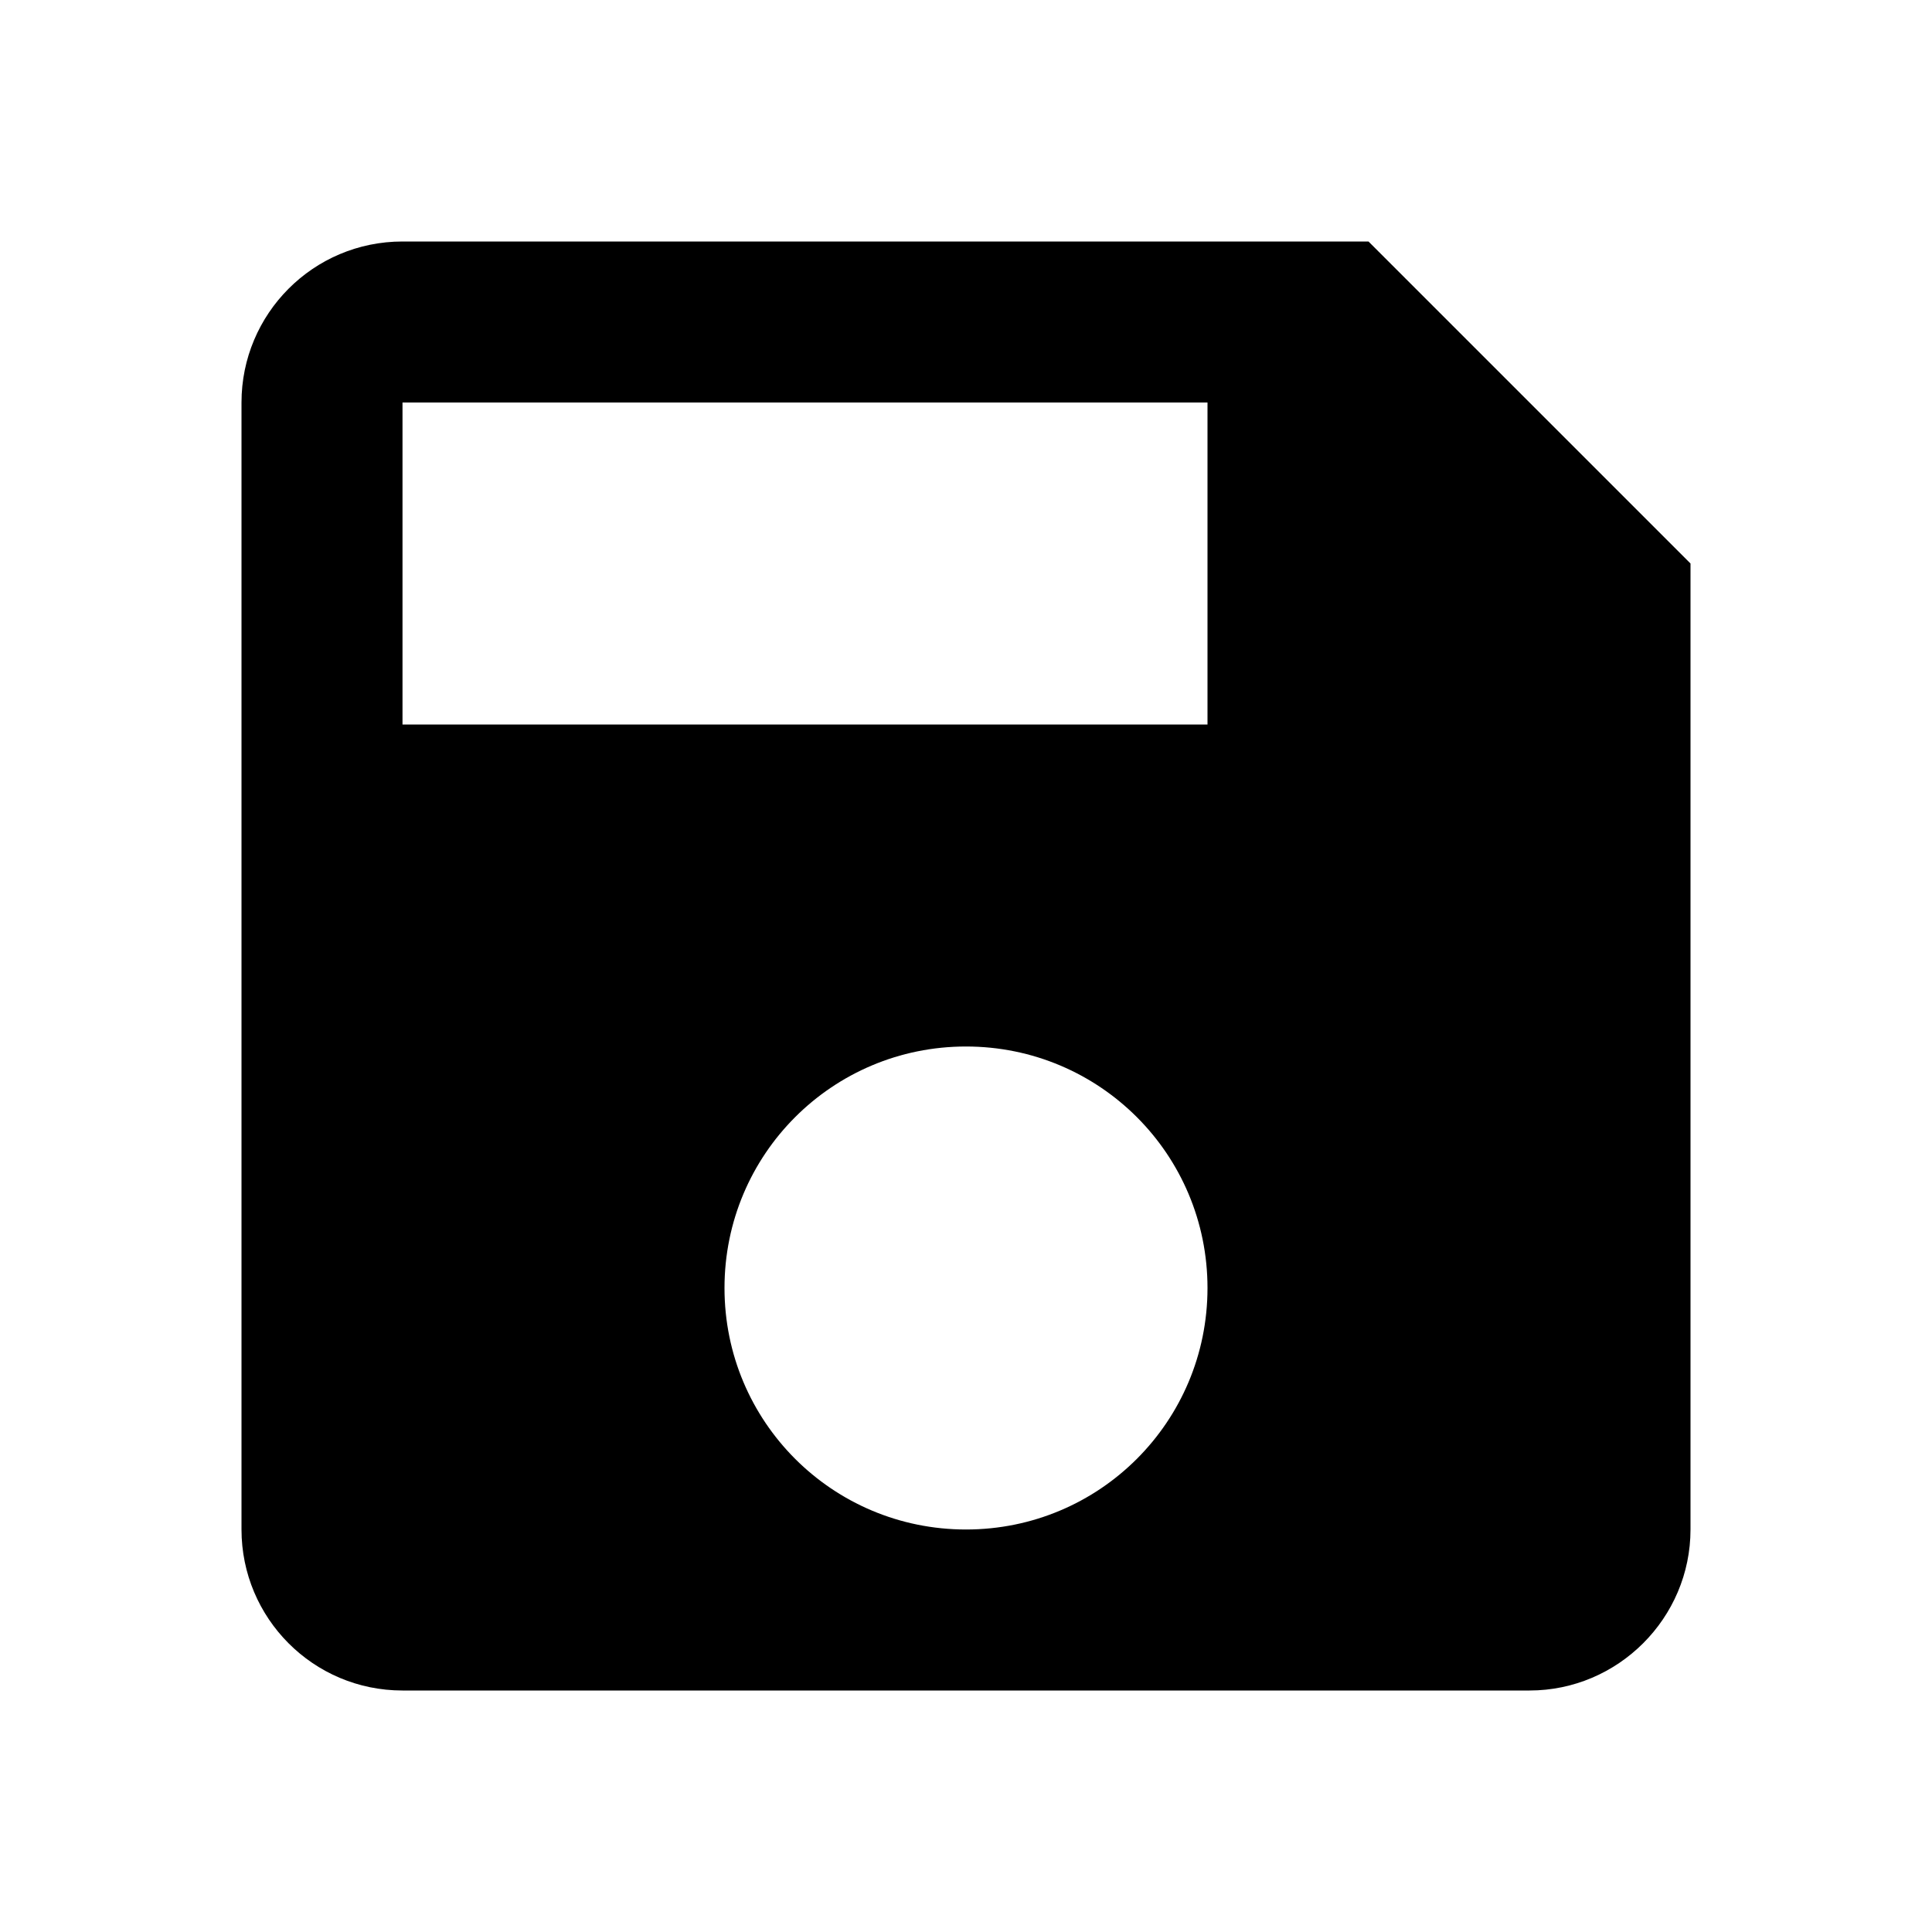
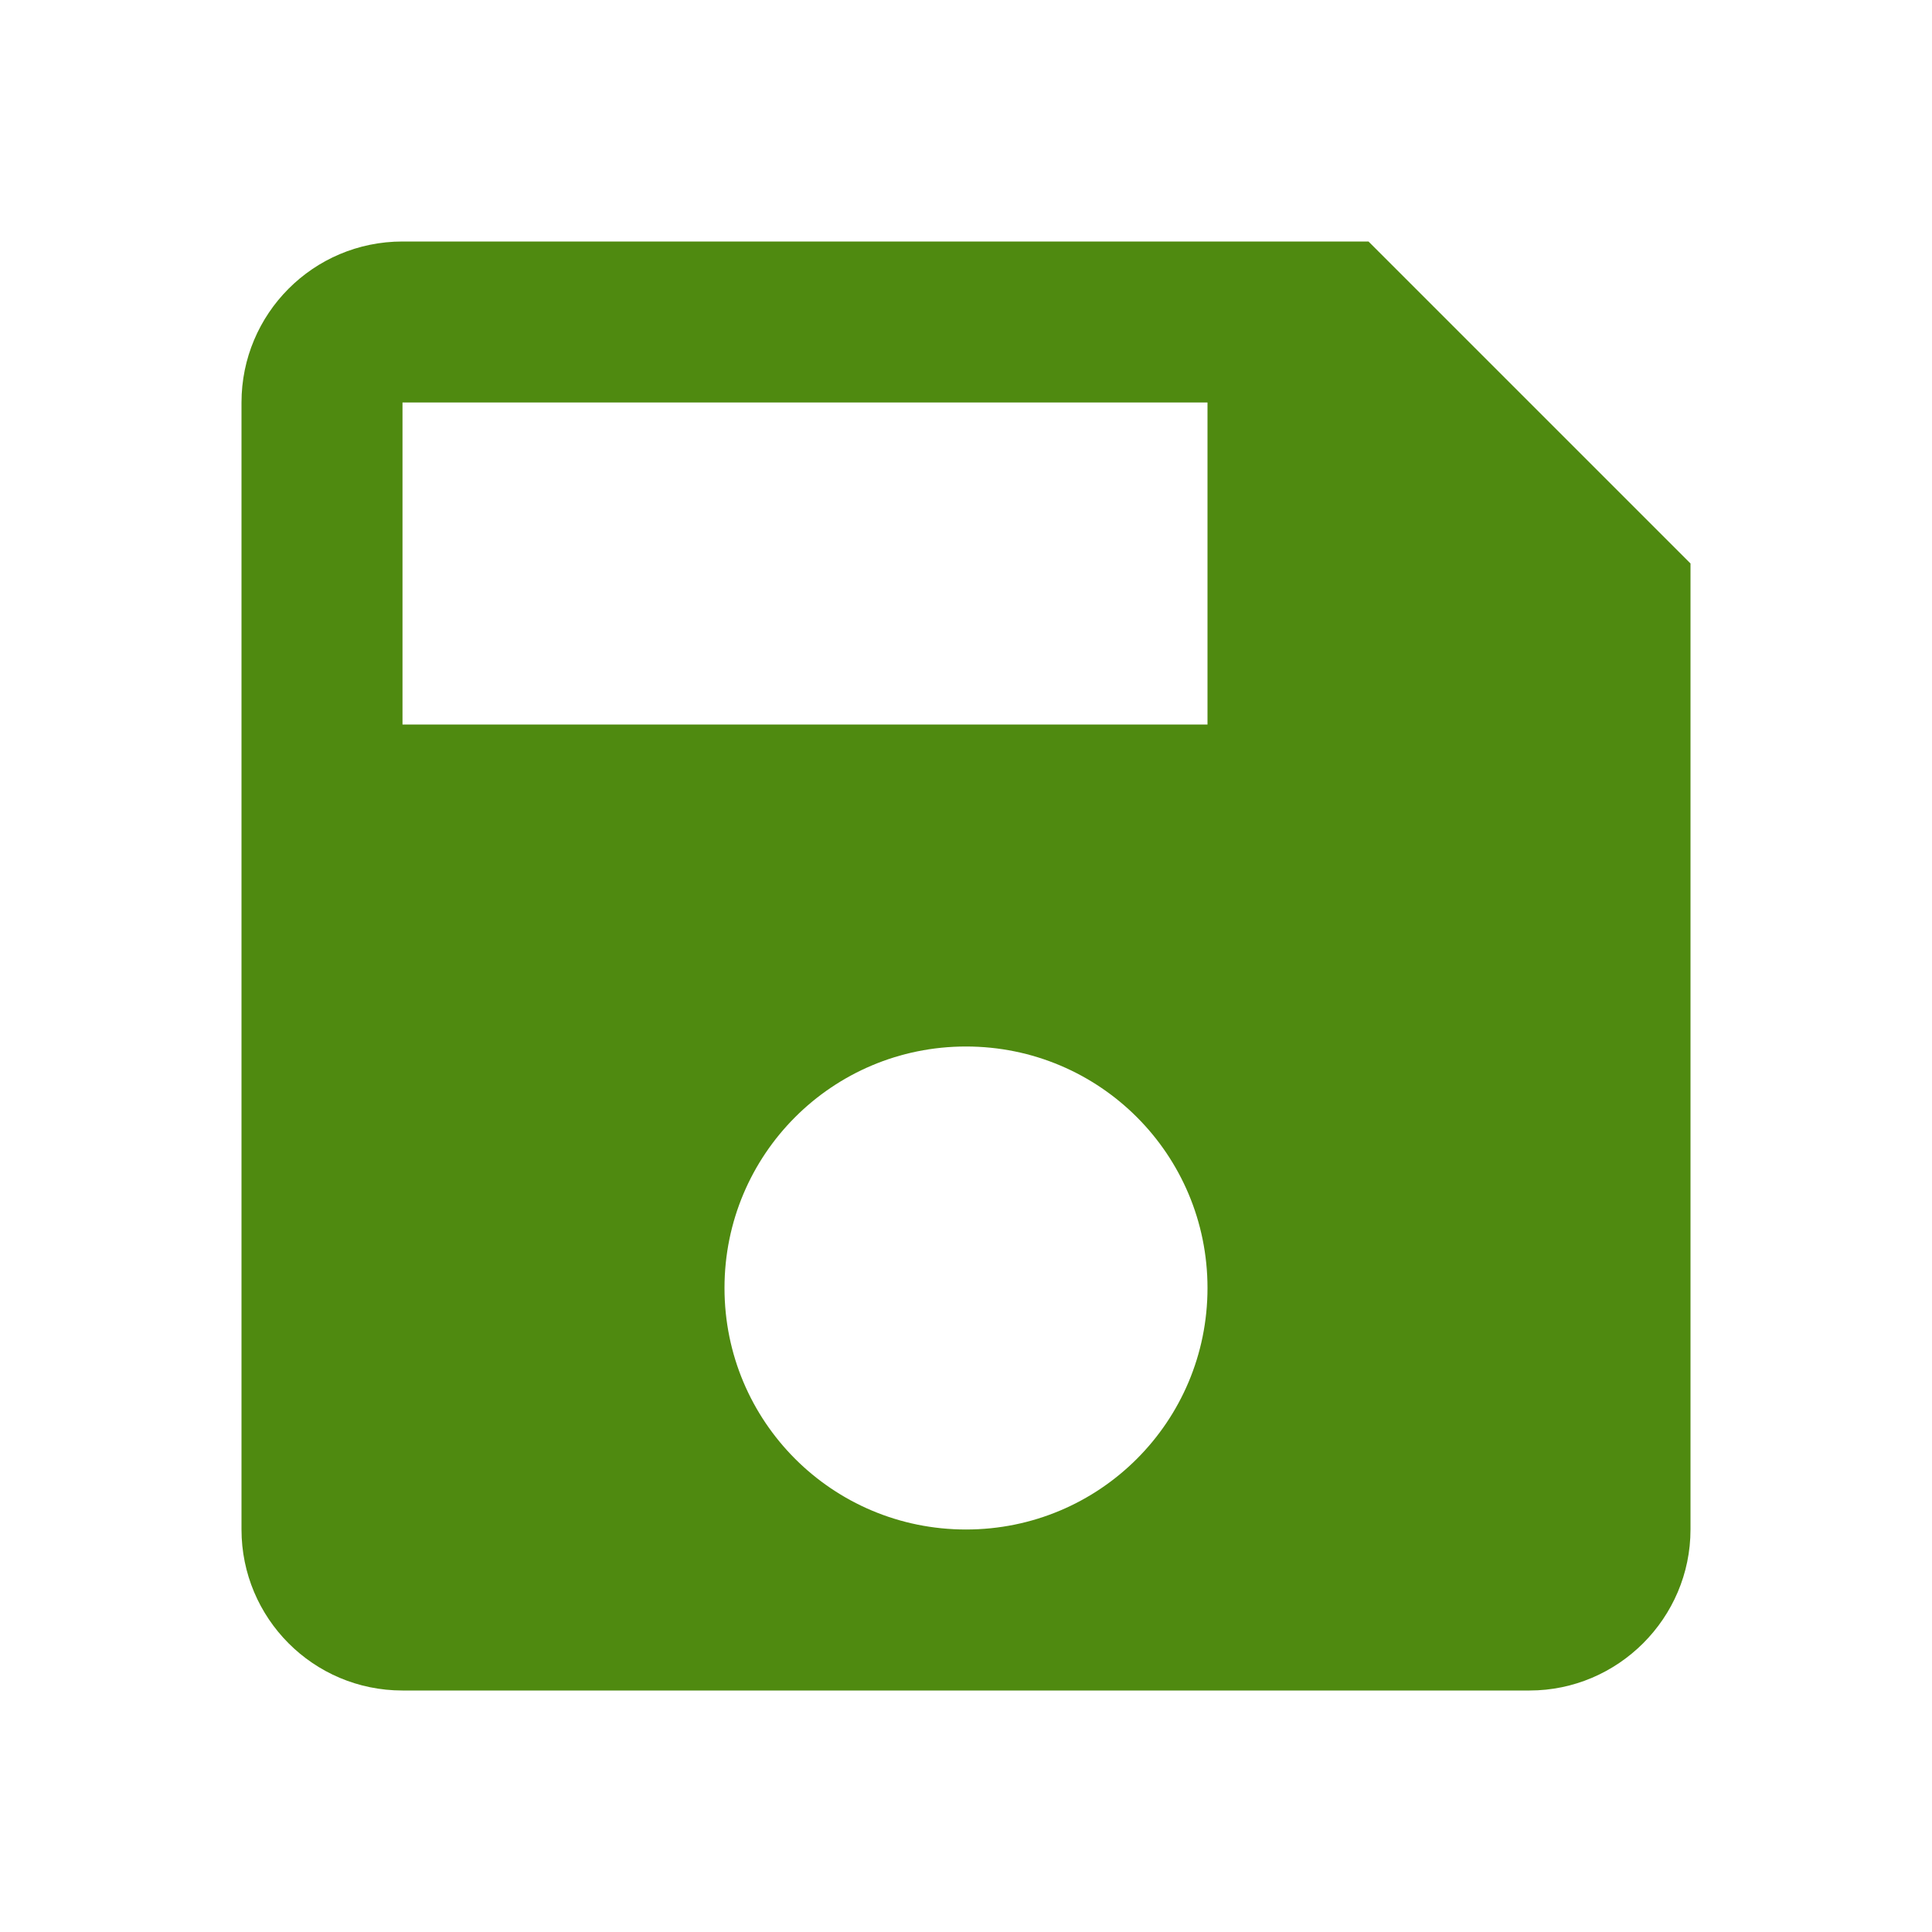
<svg xmlns="http://www.w3.org/2000/svg" width="24" height="24" viewBox="0 0 24 24">
-   <path d="M17 3H5c-1.11 0-2 .9-2 2v14c0 1.1.89 2 2 2h14c1.1 0 2-.9 2-2V7l-4-4zm-5 16c-1.66 0-3-1.34-3-3s1.34-3 3-3 3 1.34 3 3-1.34 3-3 3zm3-10H5V5h10v4z" />
+   <path d="M17 3H5c-1.11 0-2 .9-2 2v14c0 1.1.89 2 2 2h14c1.1 0 2-.9 2-2V7l-4-4zm-5 16c-1.66 0-3-1.34-3-3s1.34-3 3-3 3 1.34 3 3-1.34 3-3 3zm3-10H5V5h10v4z" fill="#4F8A10" />
</svg>
